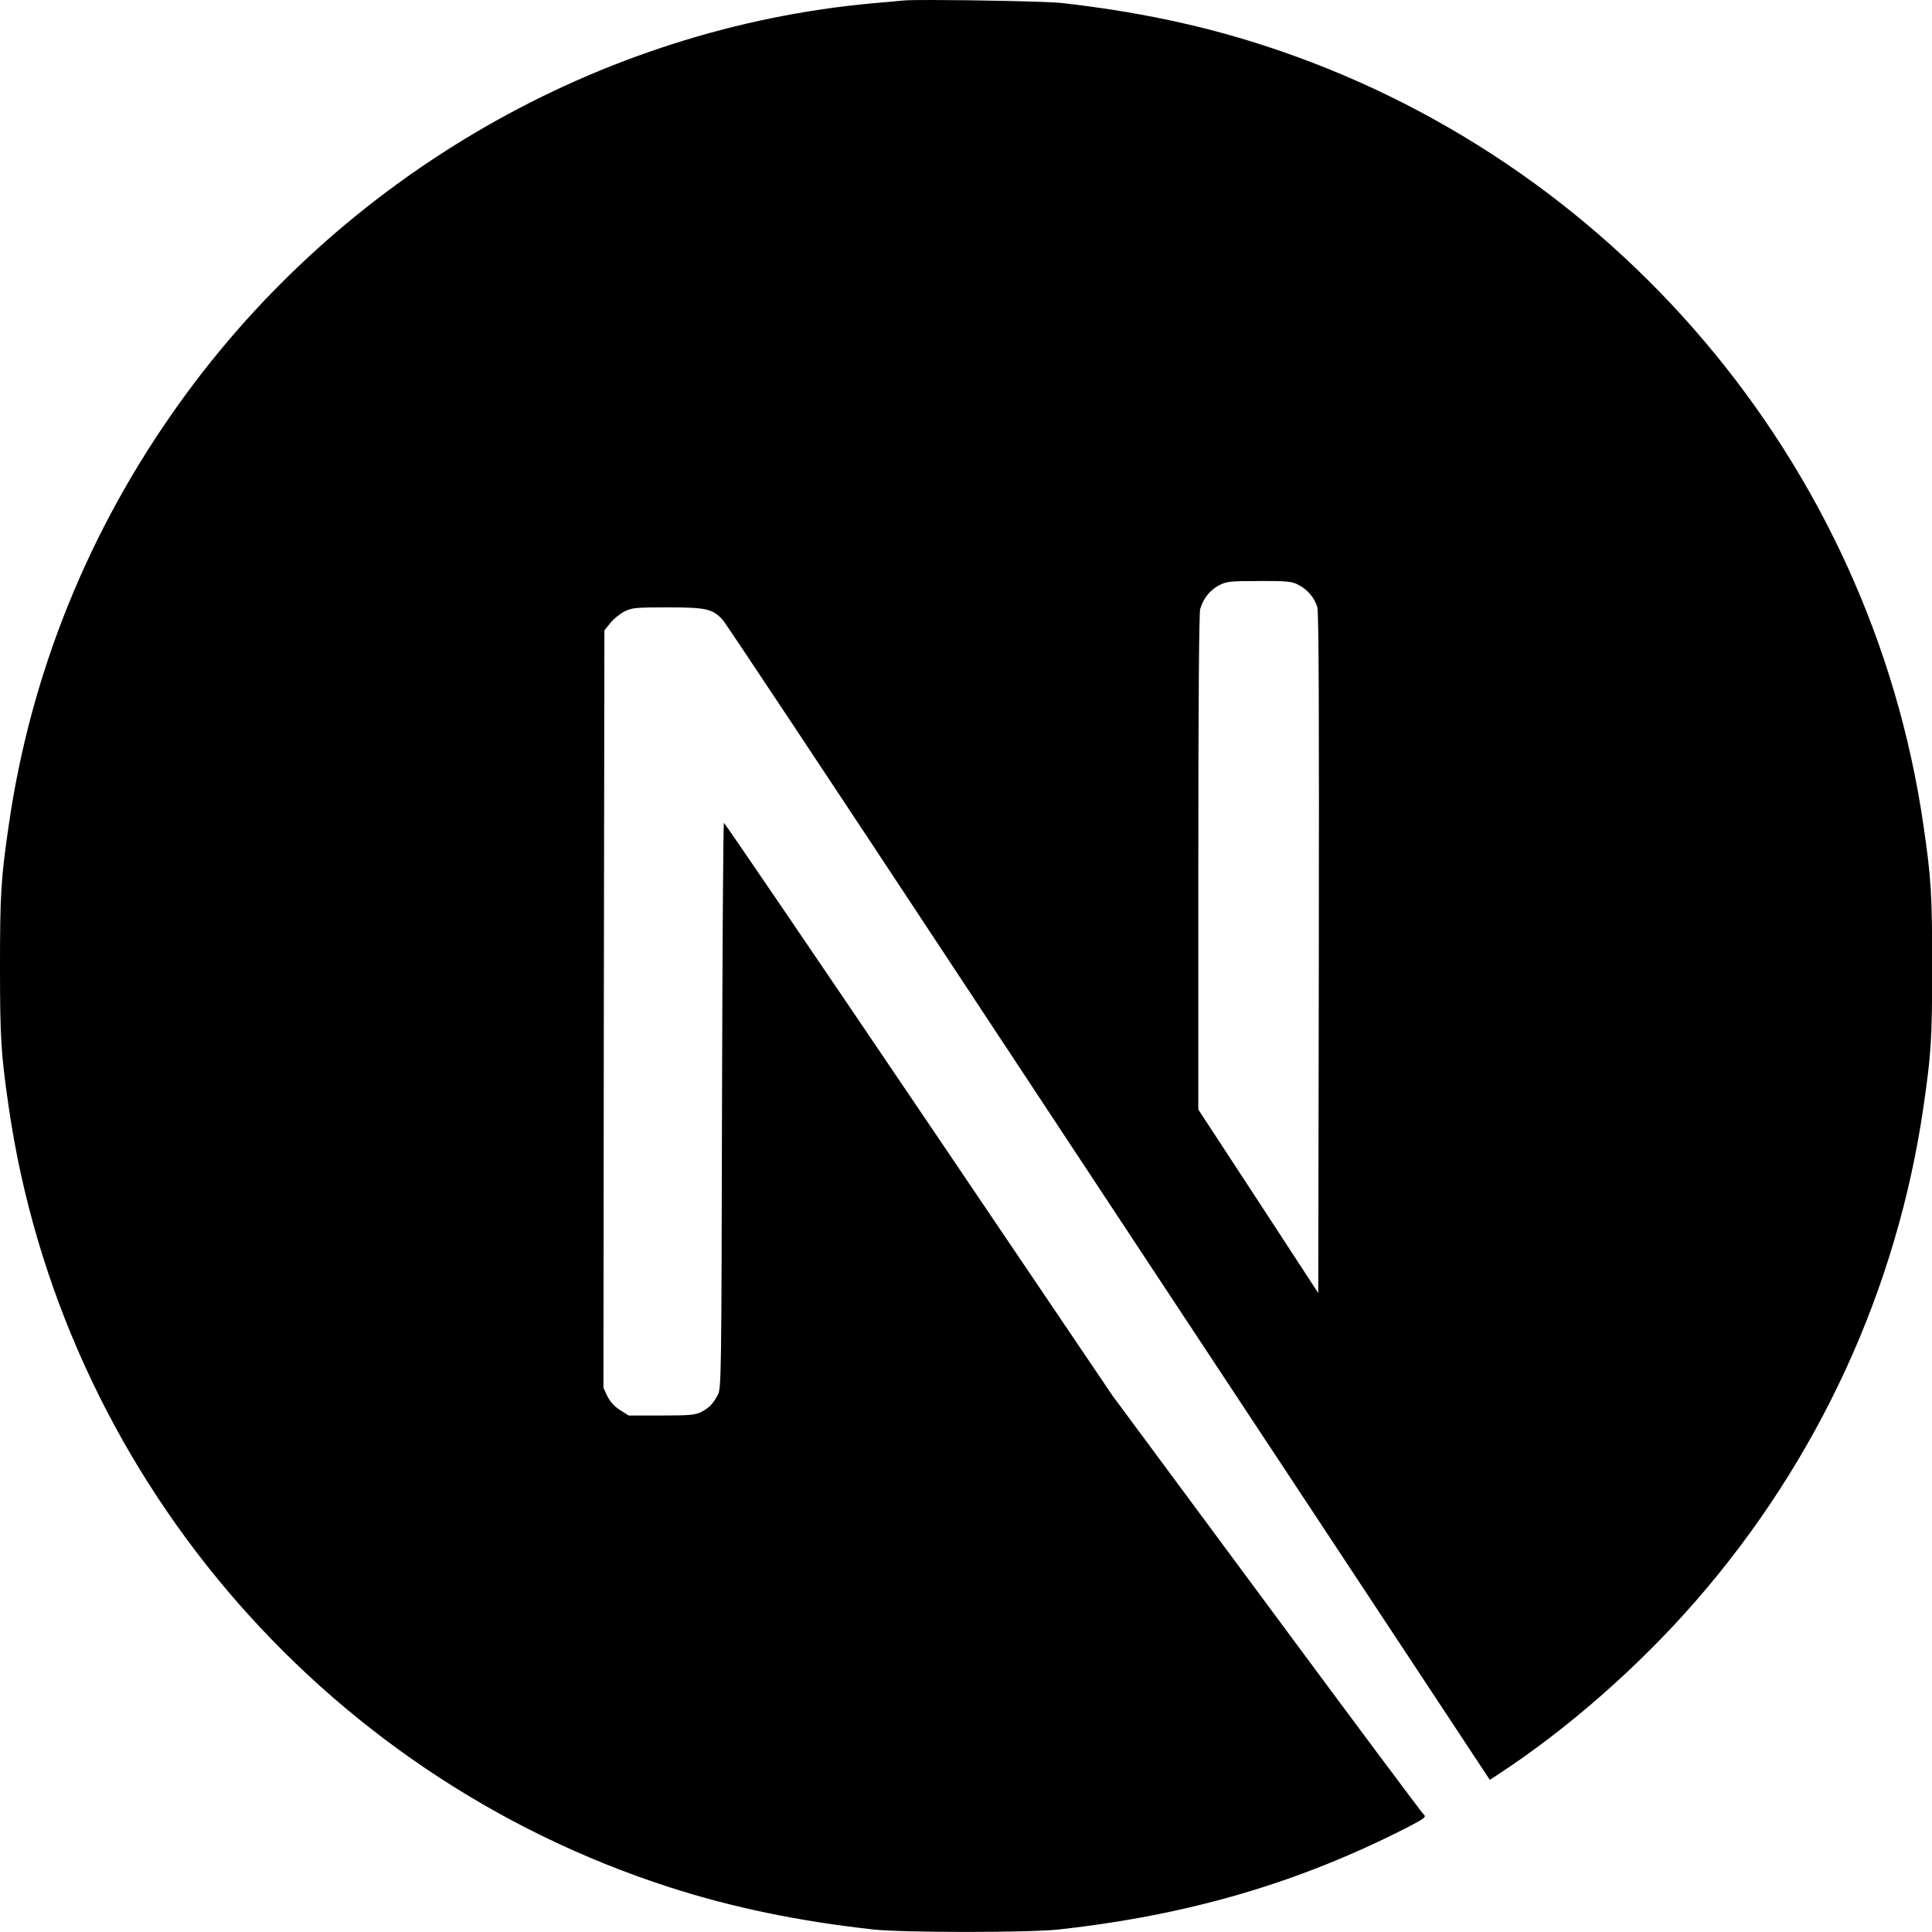
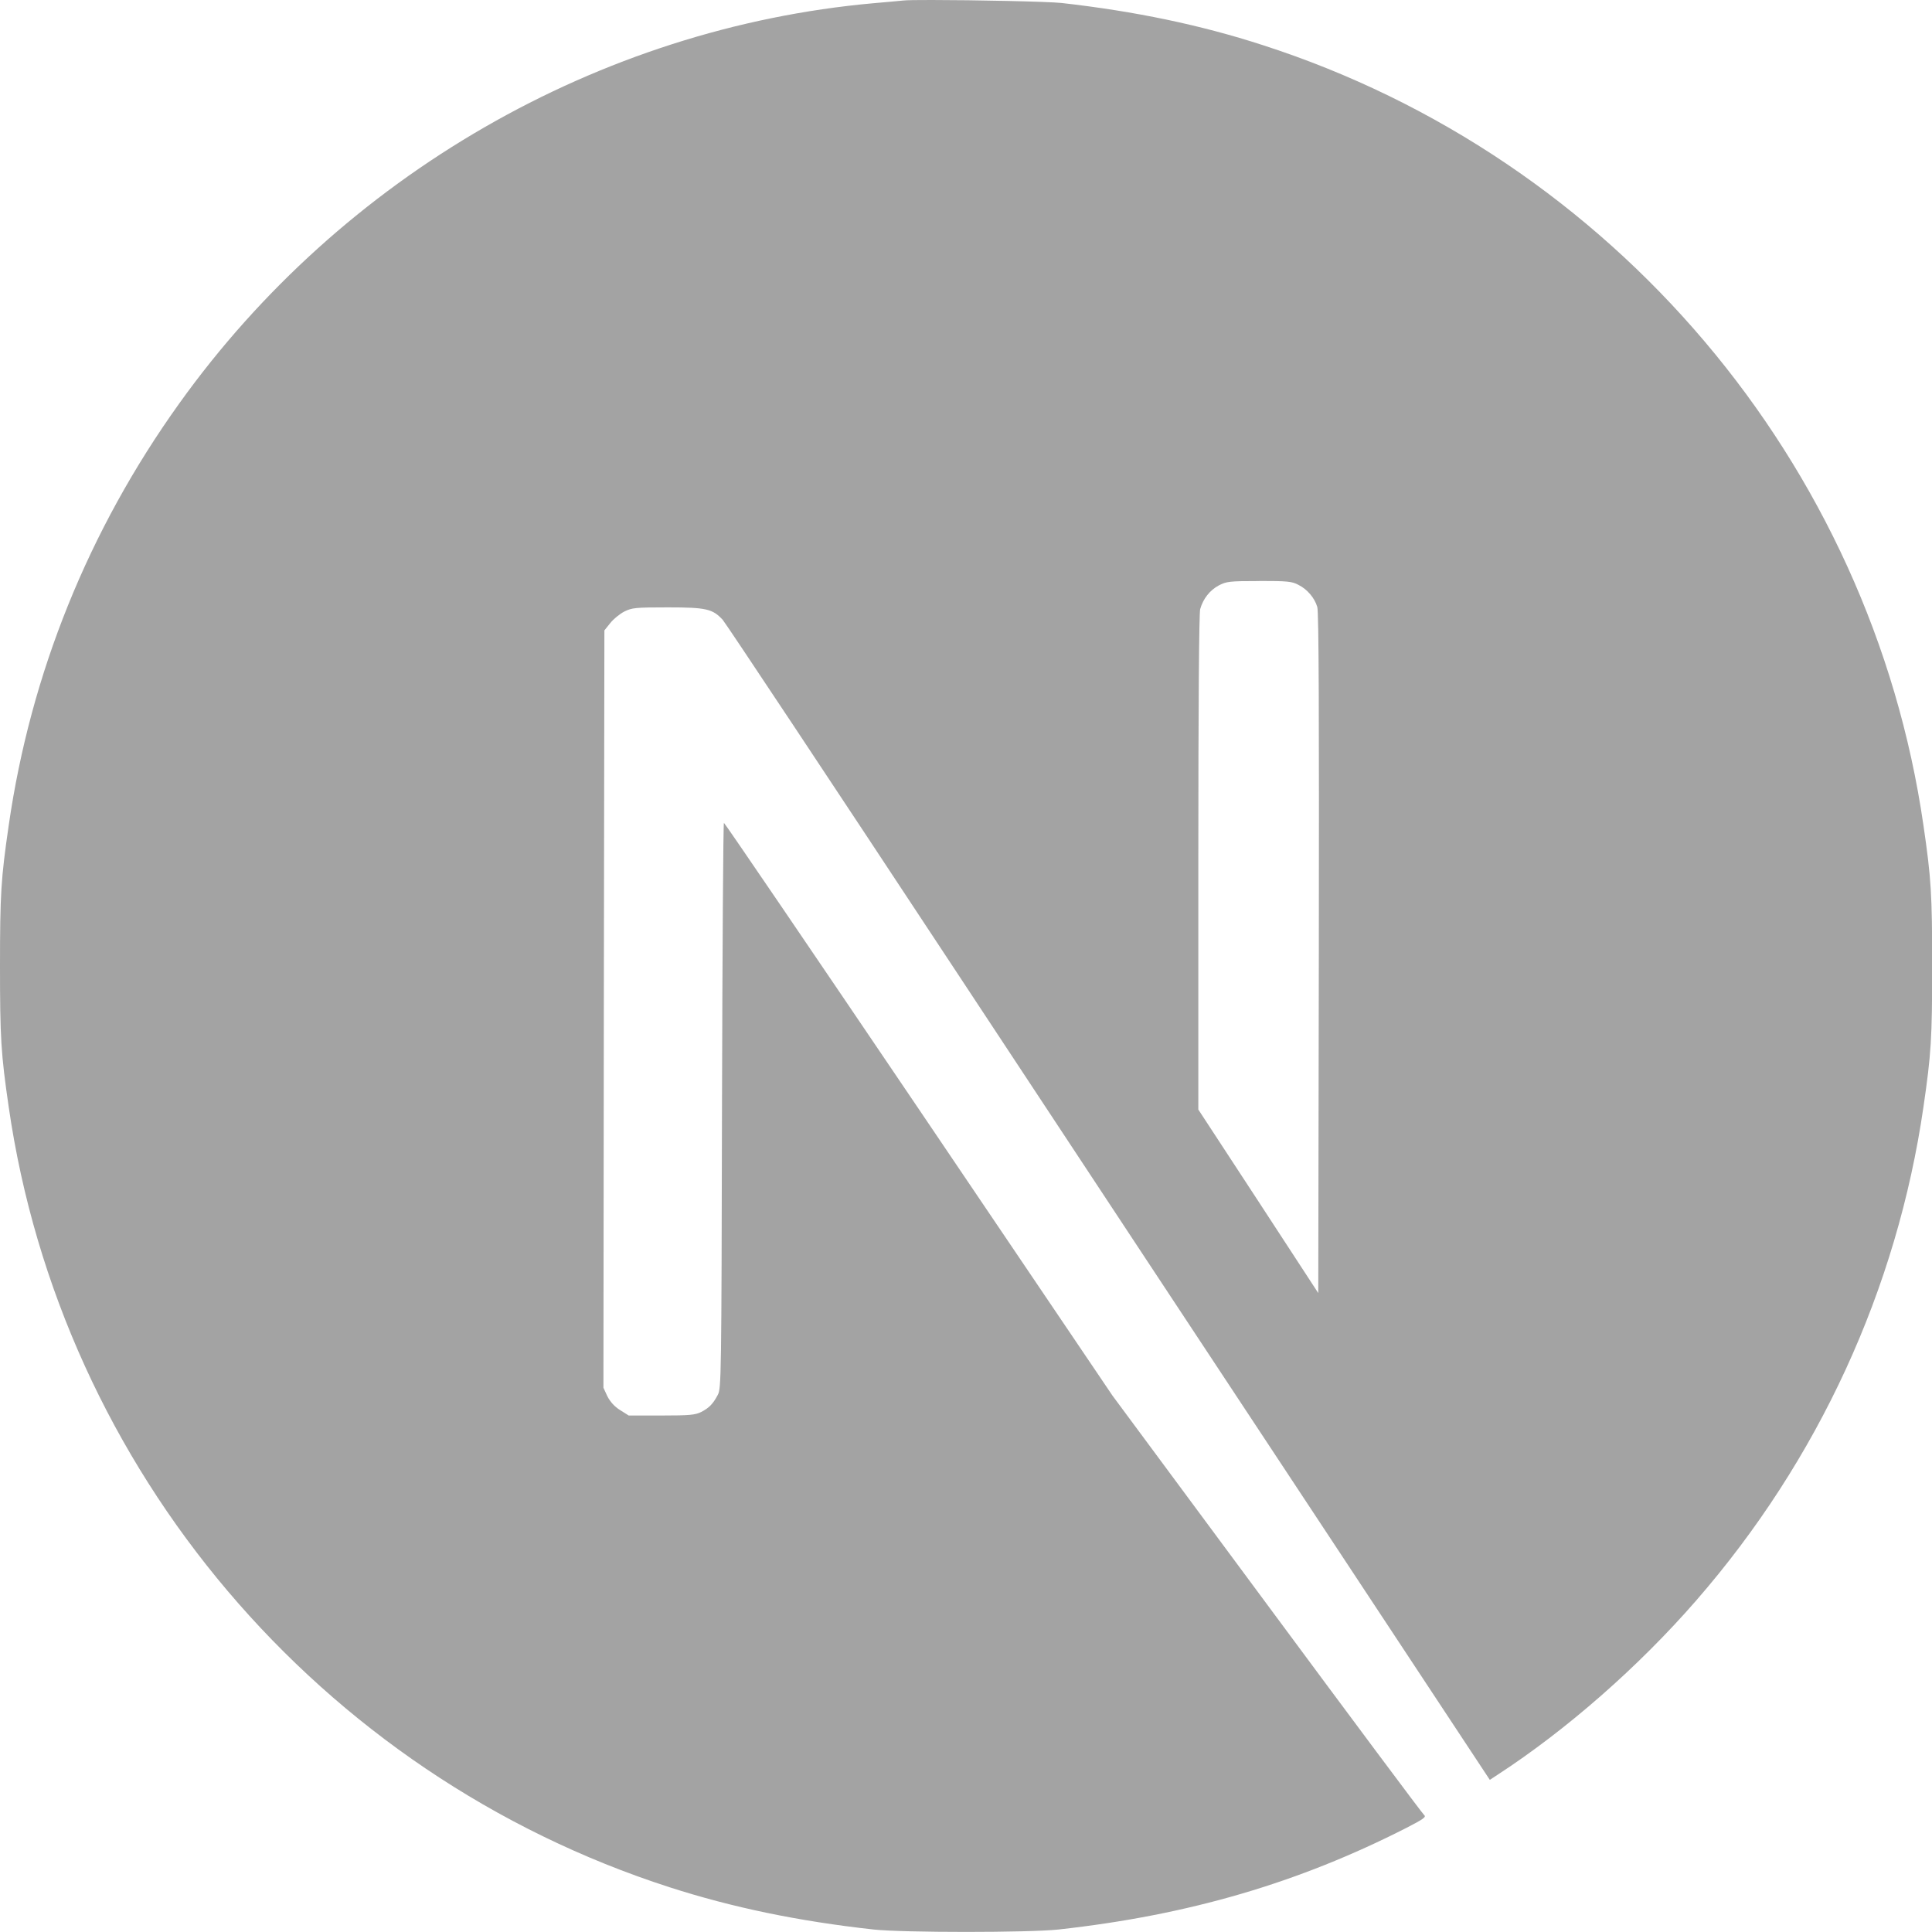
- <svg xmlns="http://www.w3.org/2000/svg" stroke="currentColor" fill="currentColor" stroke-width="0" role="img" viewBox="0 0 24 24" height="24" width="24">
+ <svg xmlns="http://www.w3.org/2000/svg" stroke="currentColor" fill="currentColor" stroke-width="0" role="img" style="color: #a3a3a3;" viewBox="0 0 24 24" height="24" width="24">
  <path d="M11.572 0c-.176 0-.31.001-.358.007-.052.005-.216.021-.364.033-3.409.307-6.602 2.146-8.624 4.973C1.1 6.584.38 8.367.108 10.255c-.096.659-.108.854-.108 1.747s.012 1.088.108 1.748c.652 4.506 3.859 8.292 8.209 9.694.779.251 1.6.422 2.534.525.364.04 1.935.04 2.299 0 1.612-.178 2.977-.577 4.324-1.264.206-.106.246-.134.218-.157-.019-.014-.899-1.194-1.954-2.62l-1.919-2.592-2.405-3.558c-1.323-1.956-2.412-3.556-2.421-3.556-.009-.003-.019 1.579-.024 3.509-.007 3.38-.009 3.516-.052 3.596-.061.115-.108.162-.206.213-.075.037-.141.044-.495.044h-.406l-.108-.068a.438.438 0 01-.157-.171l-.049-.106.005-4.703.007-4.705.073-.091c.038-.049.117-.113.174-.143.096-.047.134-.052.54-.052.479 0 .558.019.683.155.035.038 1.337 1.999 2.895 4.361a10760.433 10760.433 0 004.734 7.171l1.9 2.878.096-.063c.852-.554 1.752-1.342 2.466-2.163 1.518-1.743 2.496-3.868 2.825-6.134.096-.659.108-.854.108-1.748 0-.894-.012-1.088-.108-1.748-.652-4.506-3.859-8.292-8.209-9.694-.767-.249-1.584-.42-2.498-.523-.169-.018-1.083-.037-1.612-.037zm4.069 7.217c.347 0 .408.005.486.047.113.056.204.164.237.277.019.061.023 1.365.019 4.304l-.007 4.218-.744-1.14-.746-1.14v-3.066c0-1.982.009-3.096.023-3.15.037-.131.12-.235.232-.295.096-.049.131-.054.5-.054z" />
</svg>
